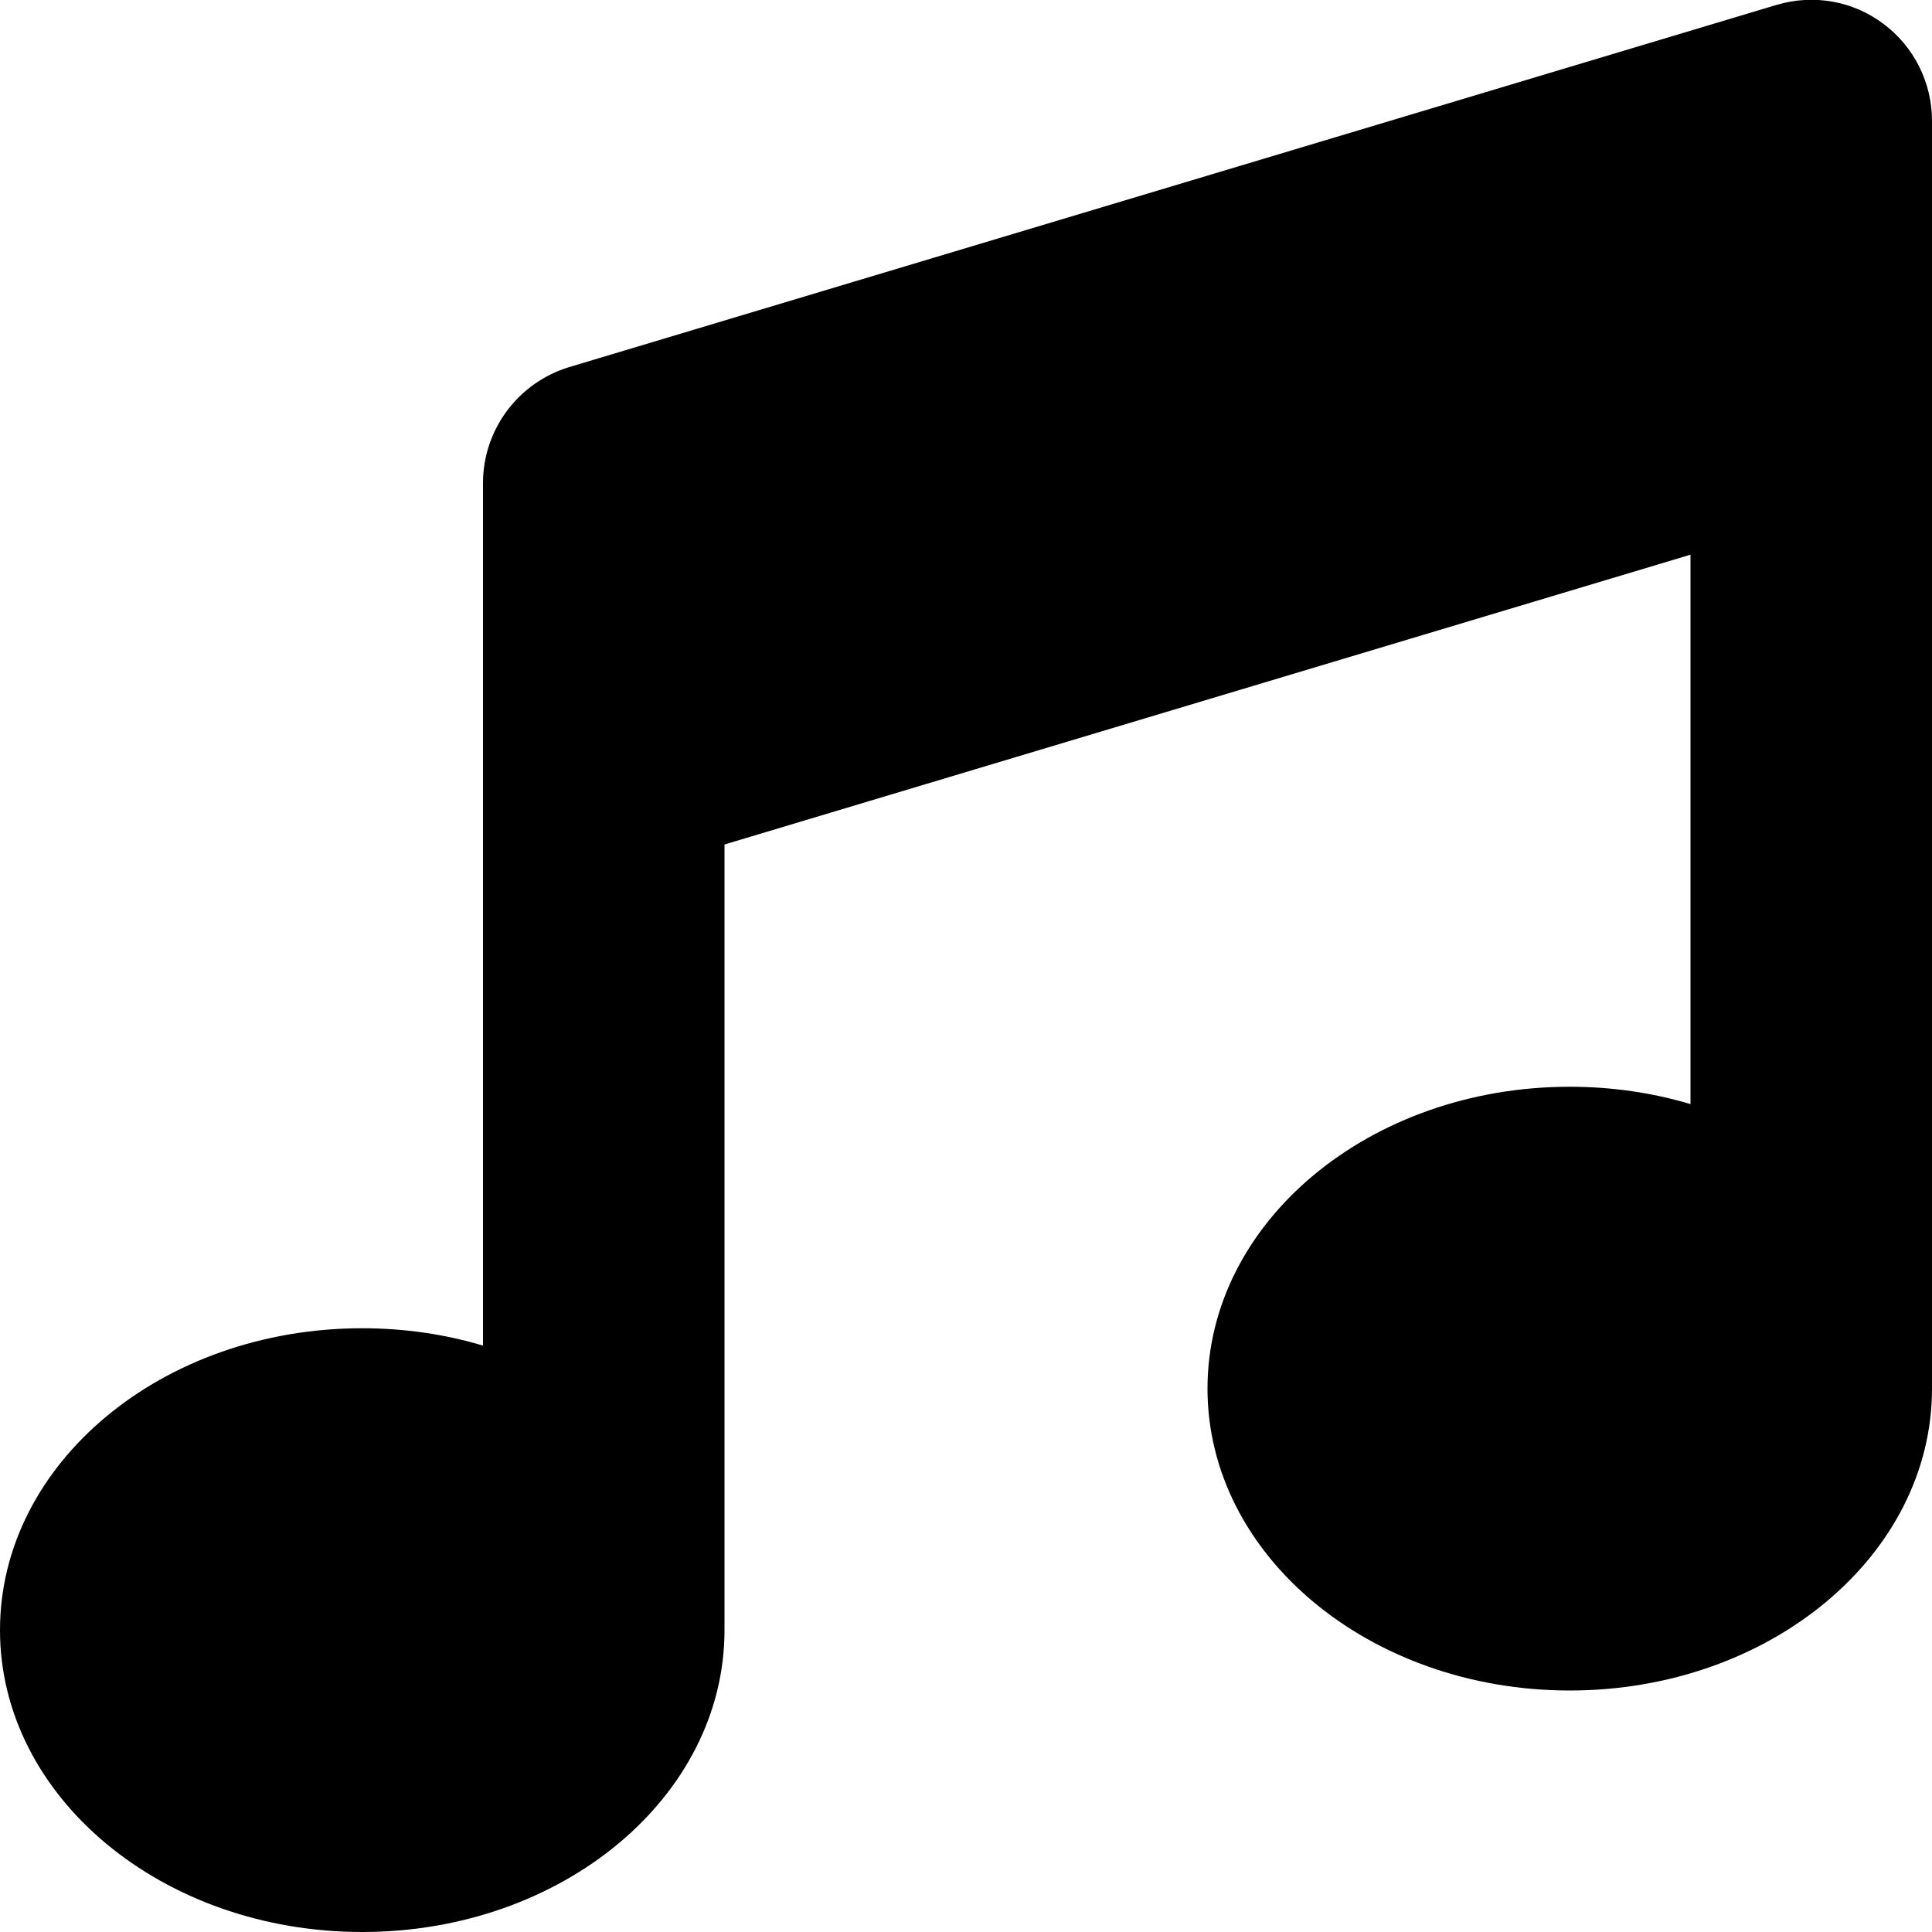
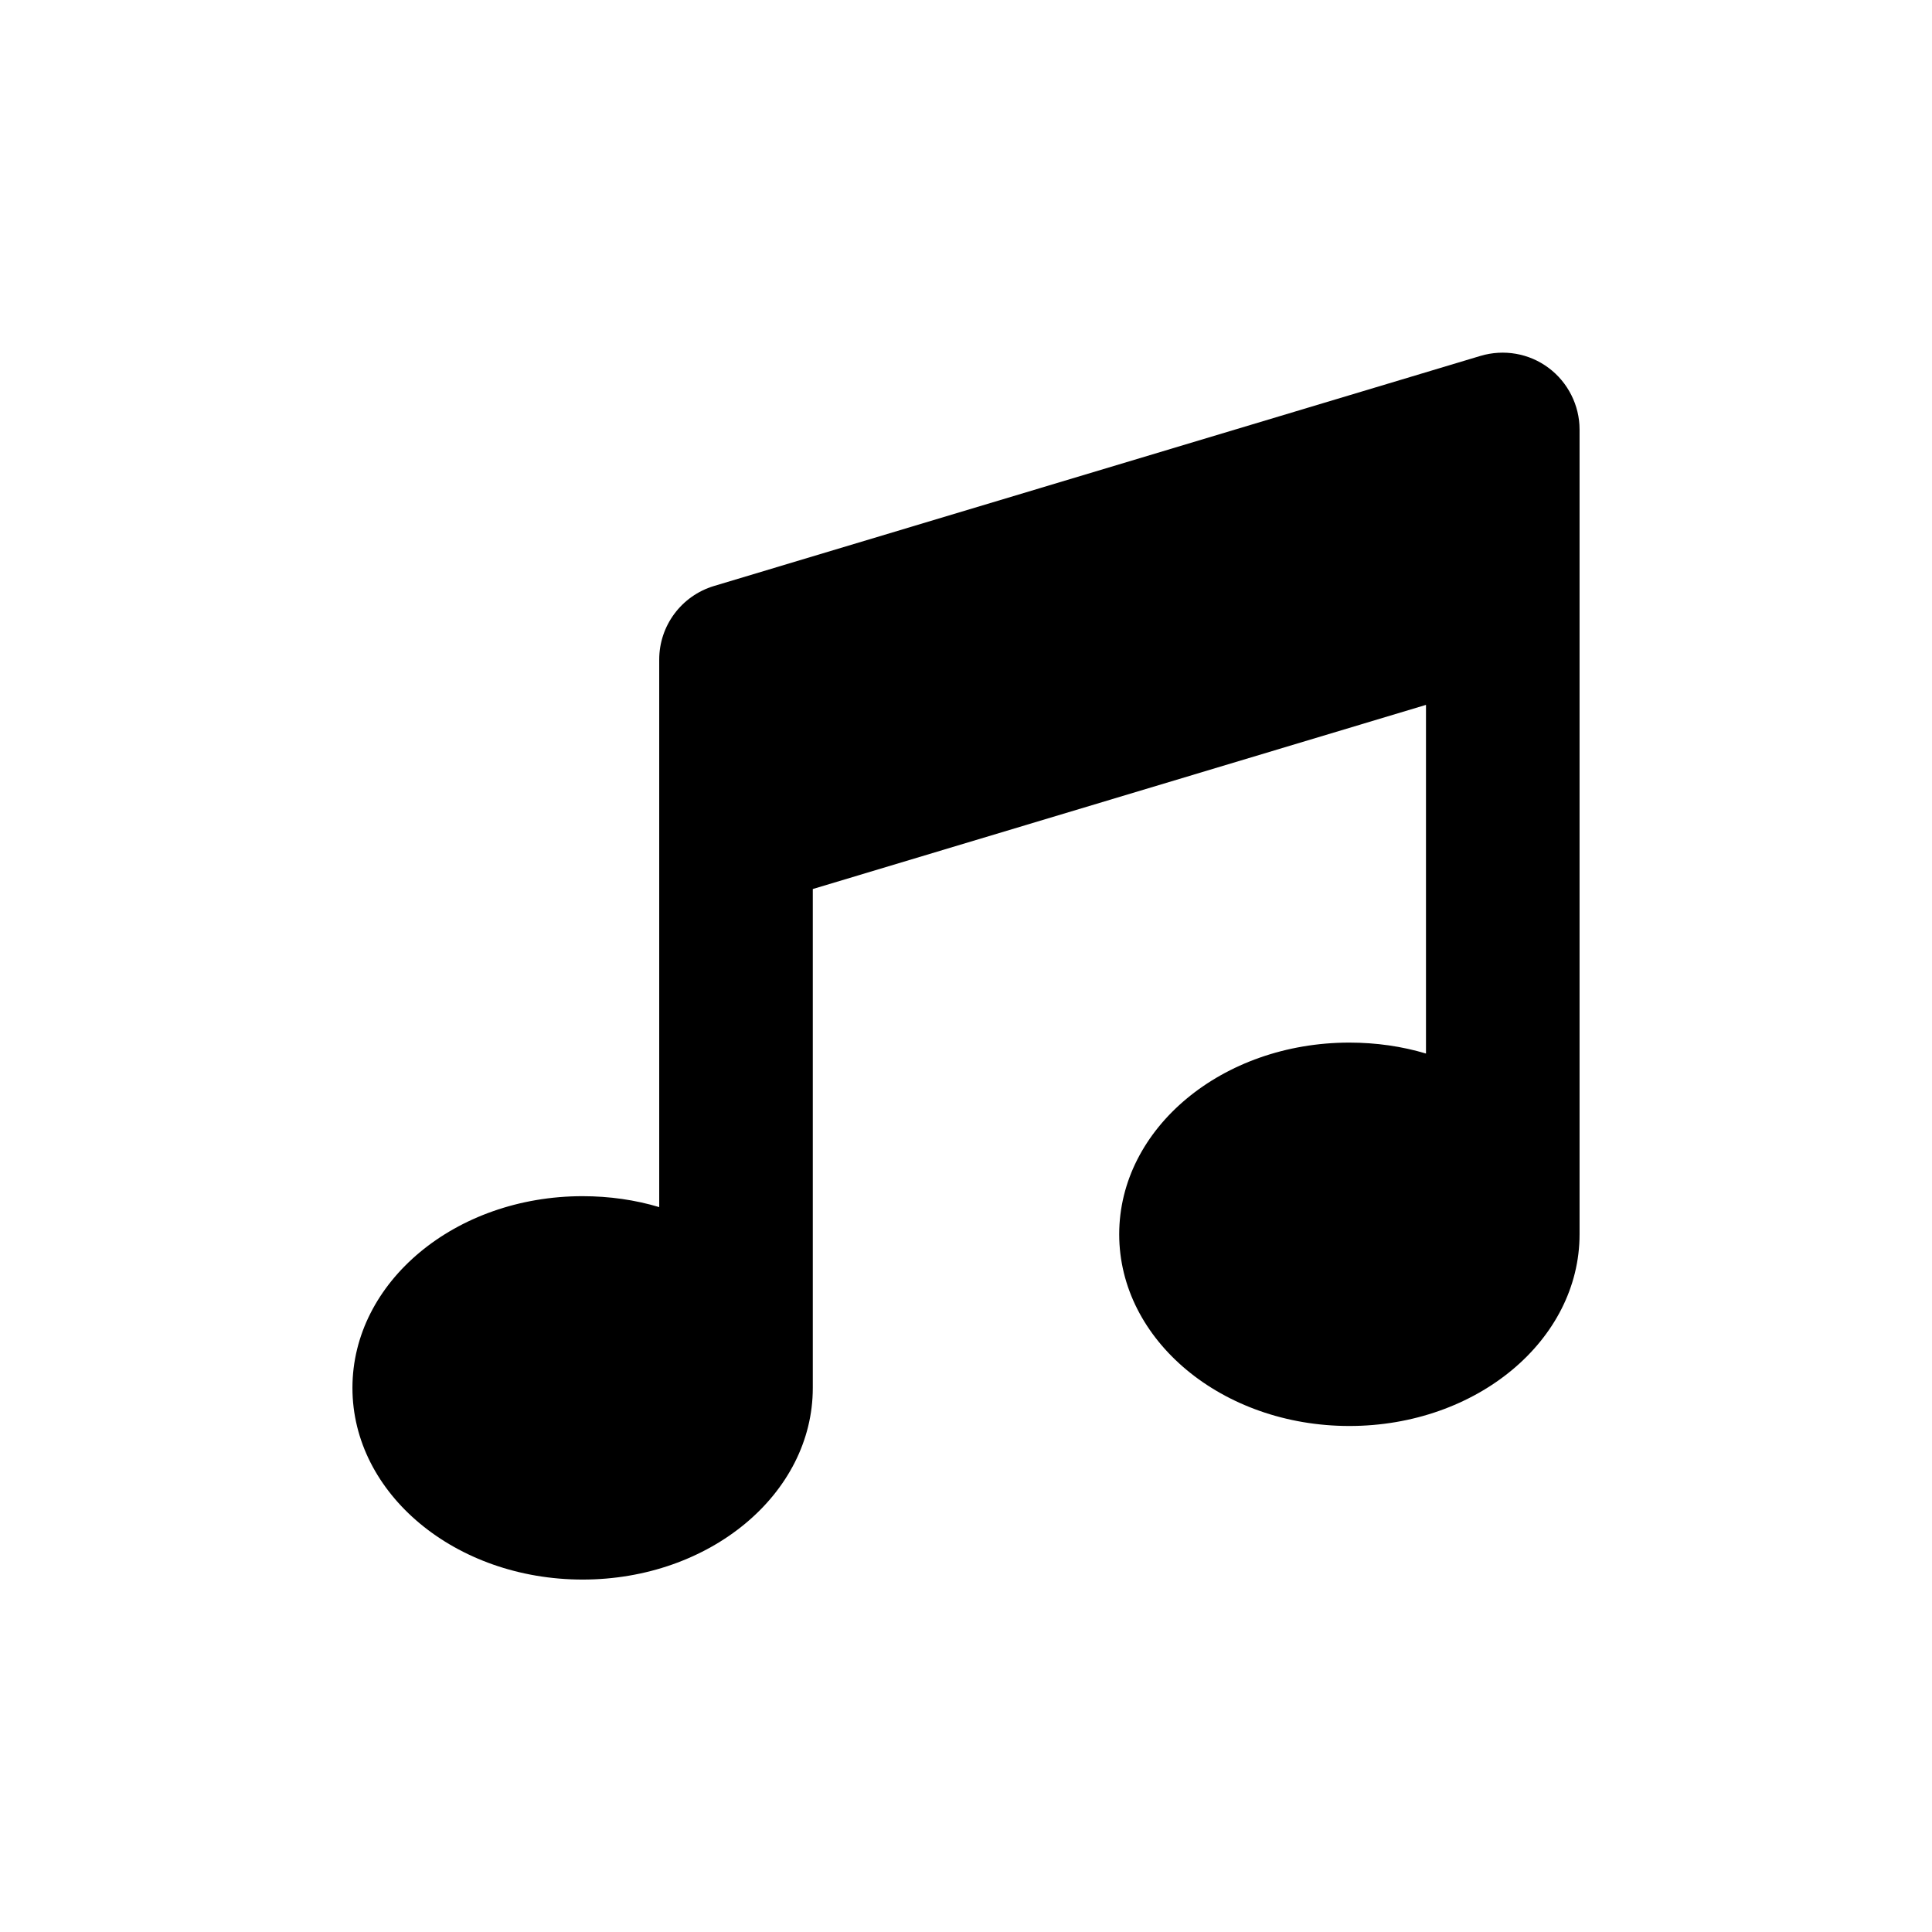
- <svg xmlns="http://www.w3.org/2000/svg" viewBox="0 0 512 512">
-   <path d="M499.1 6.3c8.1 6 12.9 15.6 12.9 25.7v72V368c0 44.2-43 80-96 80s-96-35.8-96-80s43-80 96-80c11.2 0 22 1.6 32 4.6V147L192 223.8V432c0 44.2-43 80-96 80s-96-35.8-96-80s43-80 96-80c11.2 0 22 1.6 32 4.6V200 128c0-14.1 9.3-26.6 22.8-30.7l320-96c9.7-2.9 20.2-1.1 28.3 5z" />
+ <svg xmlns="http://www.w3.org/2000/svg" version="1.1" id="Layer_1" x="0px" y="0px" viewBox="0 0 512 512" style="enable-background:new 0 0 512 512;" xml:space="preserve">
+   <path d="M410.4,97.5c5.1,3.8,8.2,9.9,8.2,16.3v45.7v167.6c0,28.1-27.3,50.8-61,50.8s-61-22.7-61-50.8s27.3-50.8,61-50.8  c7.1,0,14,1,20.3,2.9v-92.4l-162.5,48.8v132.2c0,28.1-27.3,50.8-61,50.8s-61-22.7-61-50.8s27.3-50.8,61-50.8c7.1,0,14,1,20.3,2.9  v-99.4v-45.7c0-9,5.9-16.9,14.5-19.5l203.2-61C398.5,92.5,405.2,93.6,410.4,97.5L410.4,97.5z" />
</svg>
